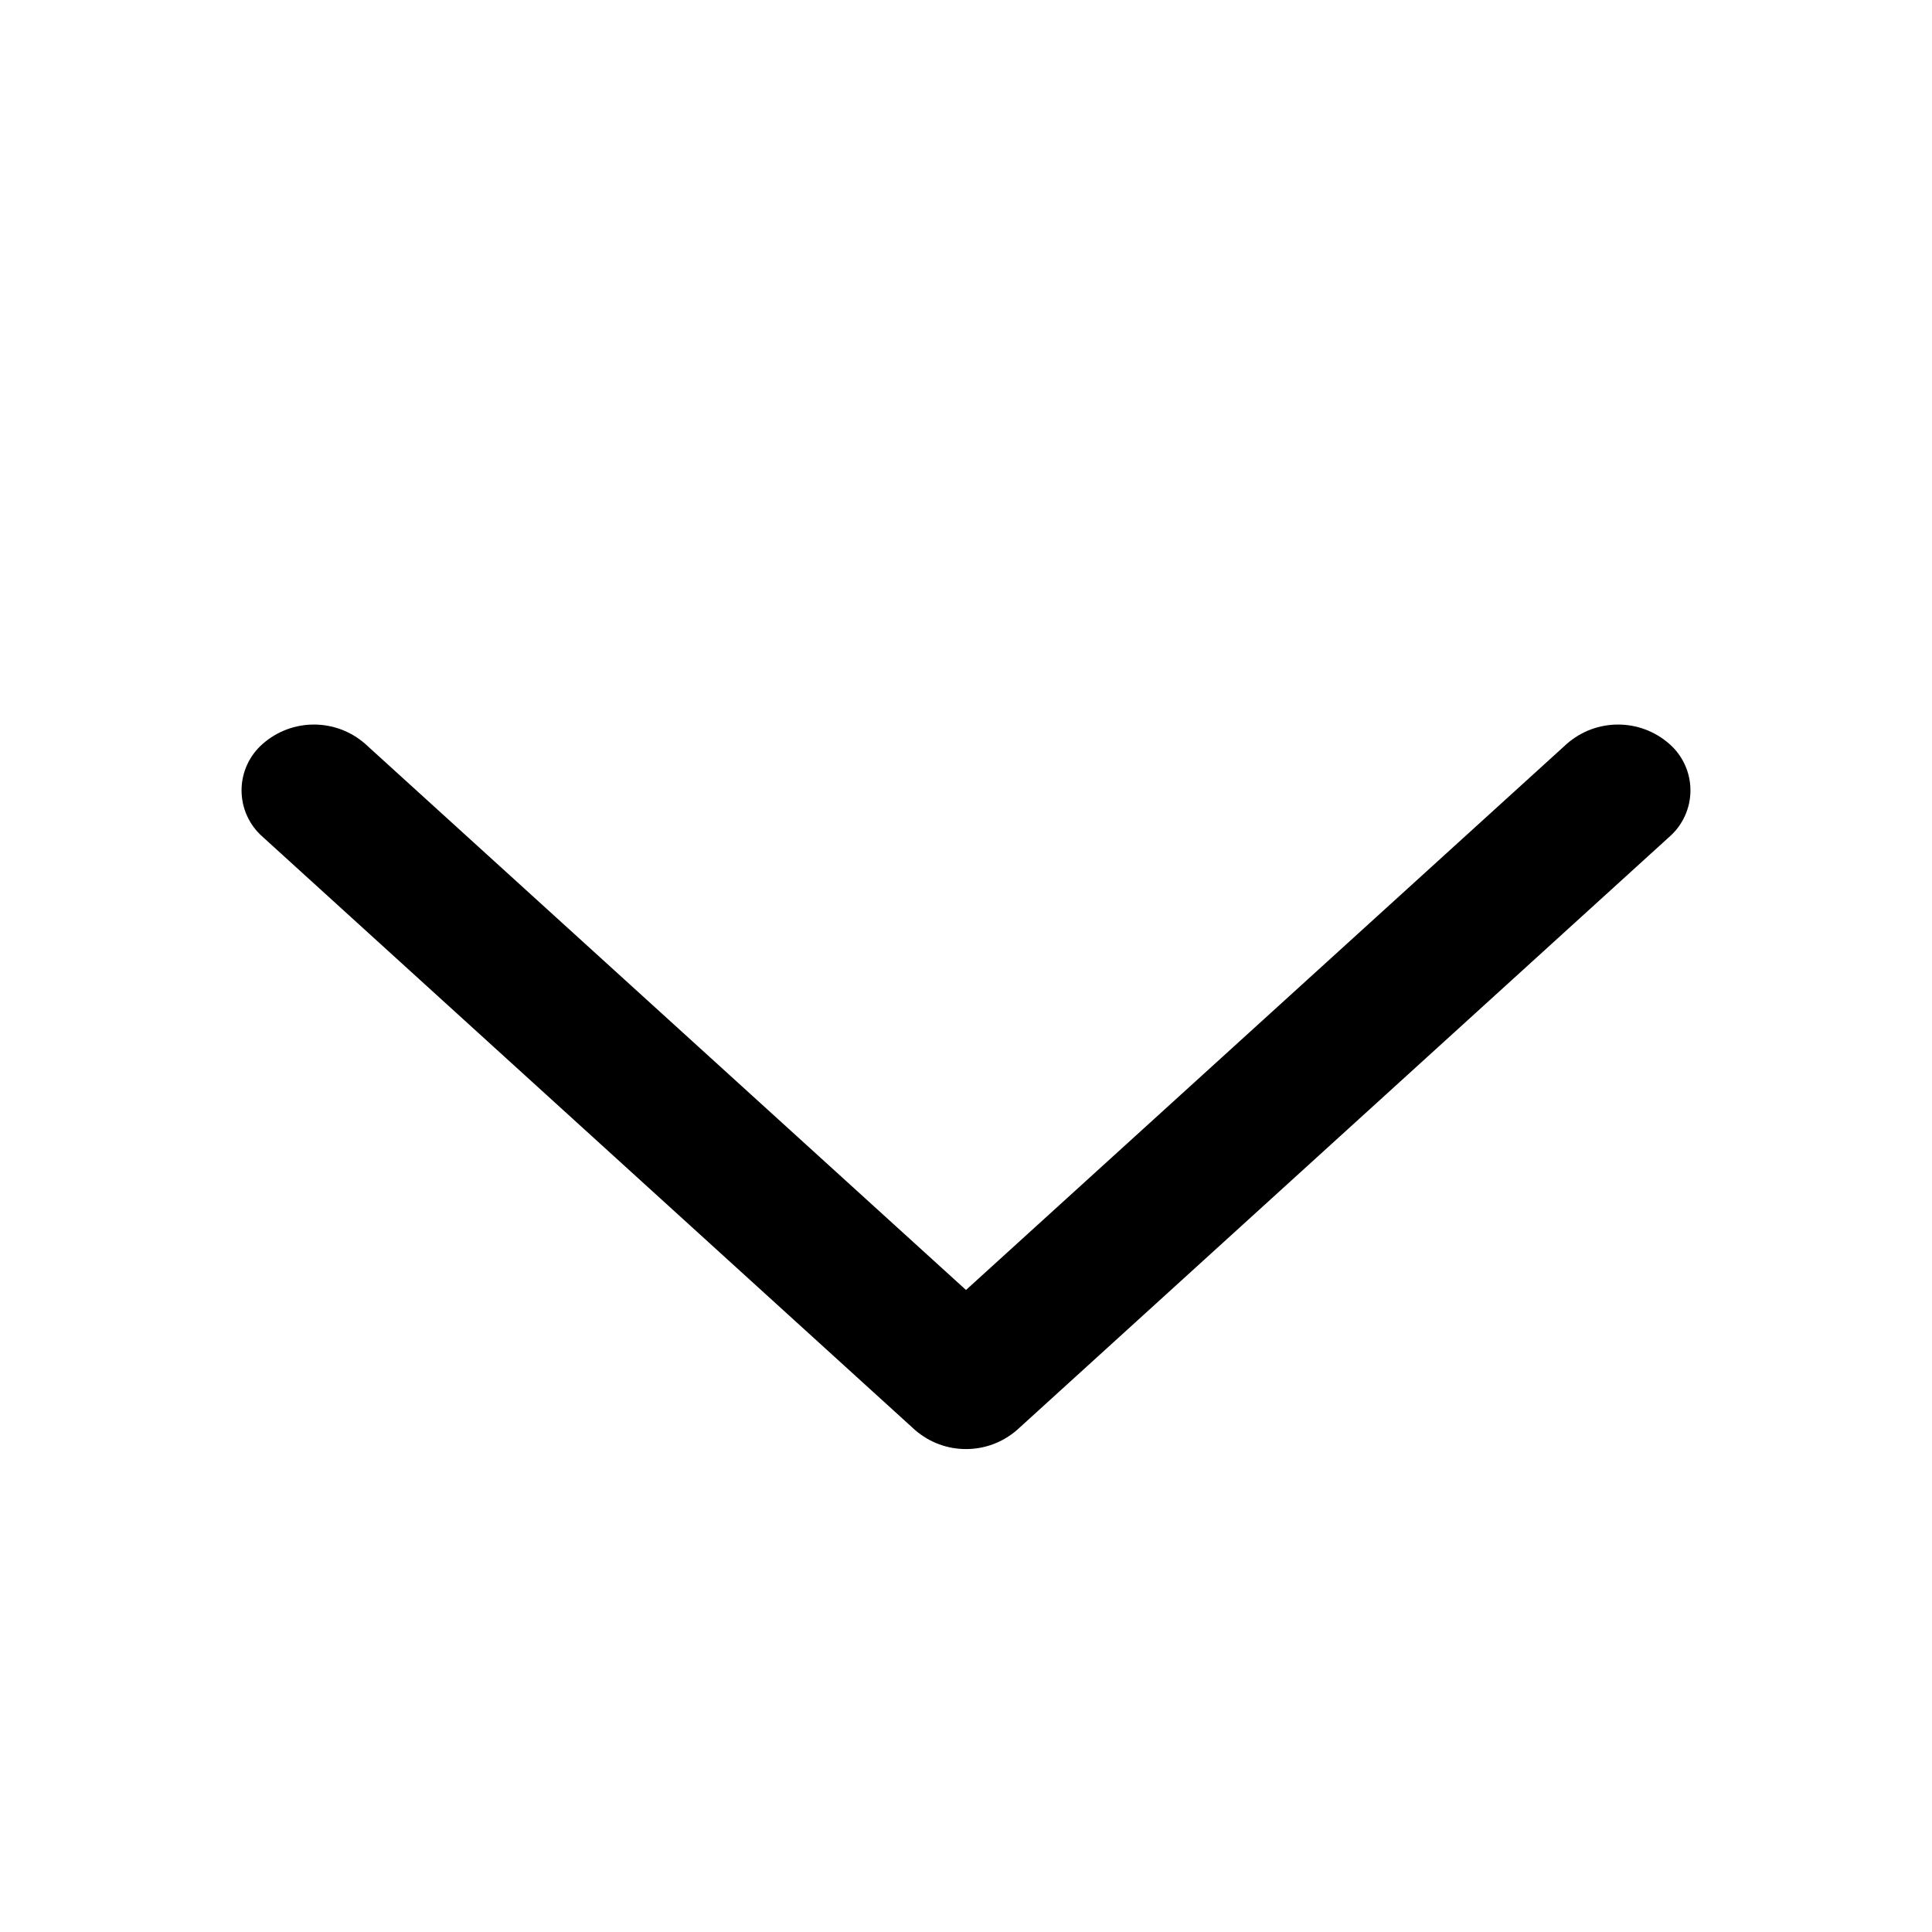
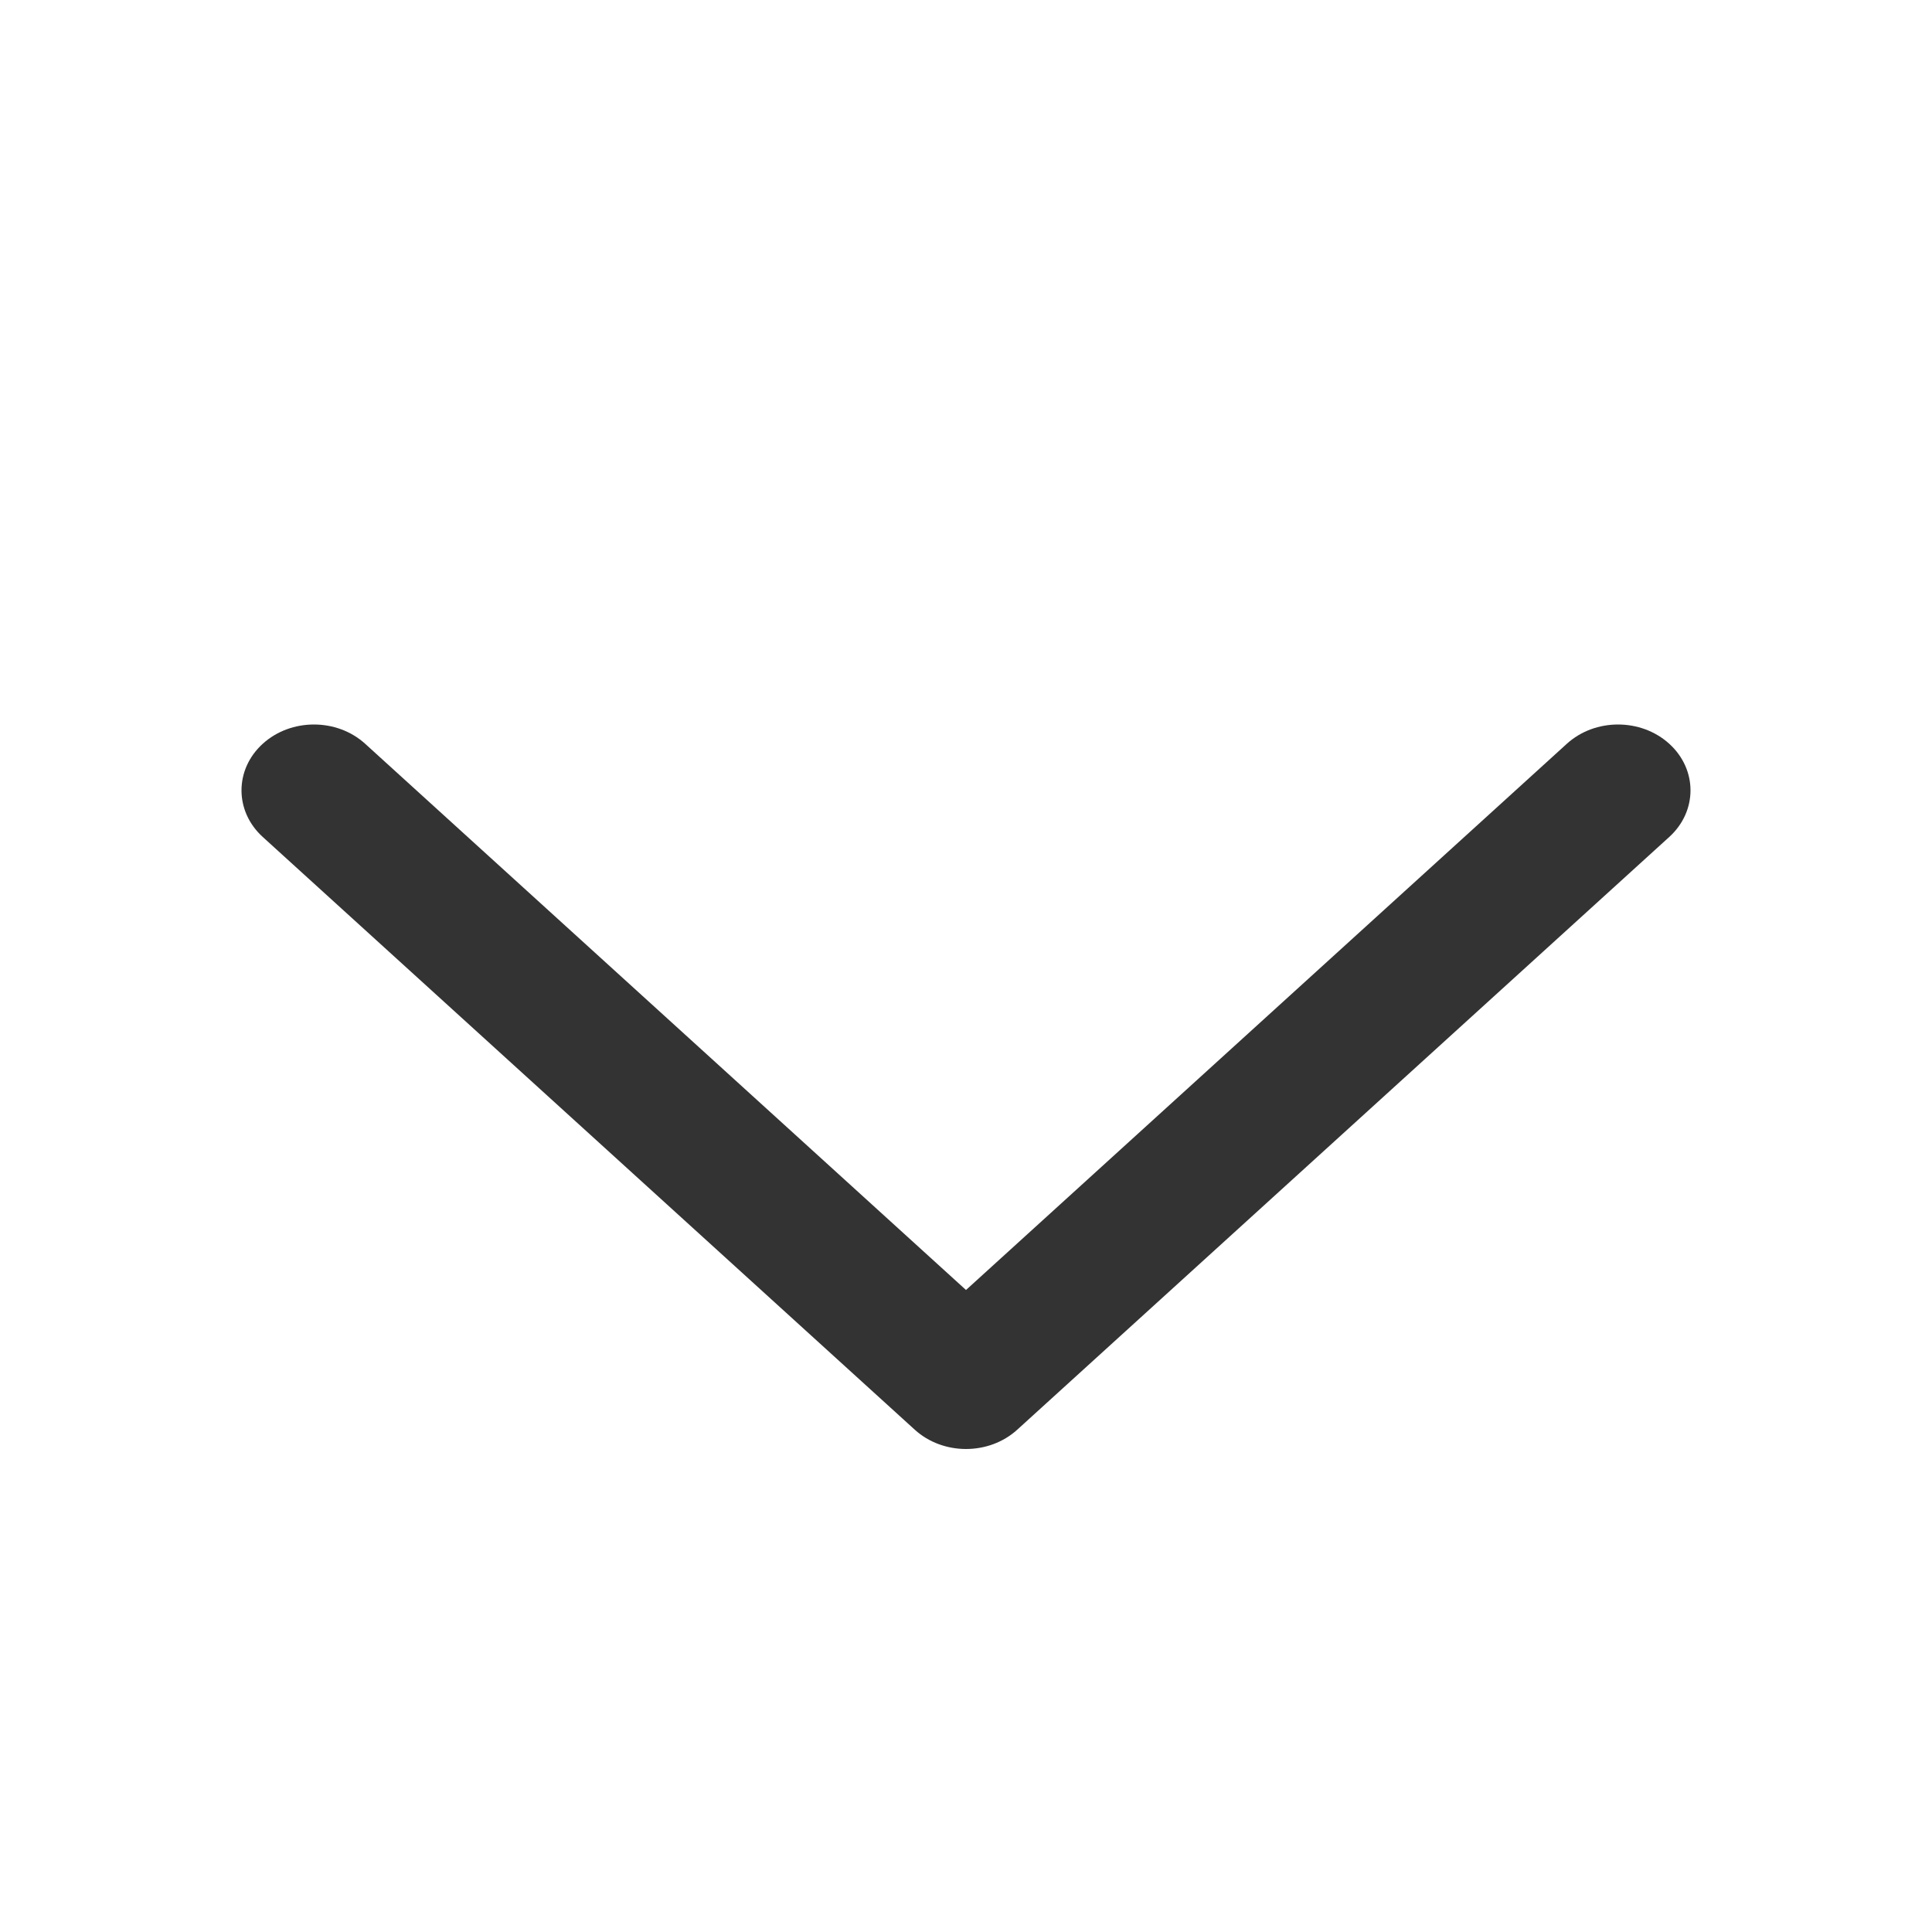
- <svg xmlns="http://www.w3.org/2000/svg" t="1597733796219" class="icon" viewBox="0 0 1024 1024" version="1.1" p-id="13610" width="16" height="16">
-   <defs>
-     <style type="text/css" />
-   </defs>
-   <path d="M830.464 394.24a41.152 41.152 0 0 1 54.272 0 32.704 32.704 0 0 1 0 49.344l-345.6 314.24a41.152 41.152 0 0 1-54.272 0l-345.6-314.24a32.704 32.704 0 0 1 0-49.344 41.152 41.152 0 0 1 54.272 0L512 683.712l318.464-289.472z" p-id="13611" />
+ <svg xmlns="http://www.w3.org/2000/svg" viewBox="0 0 1024 1024">
+   <path fill="#333" fill-rule="evenodd" d="M830.447,394.225 C845.443,380.592 869.757,380.592 884.753,394.225 C899.749,407.857 899.749,429.961 884.753,443.594 L539.153,757.775 C524.157,771.408 499.843,771.408 484.847,757.775 L139.247,443.594 C124.251,429.961 124.251,407.857 139.247,394.225 C154.243,380.592 178.557,380.592 193.553,394.225 L512,683.722 L830.447,394.225 Z" />
</svg>
